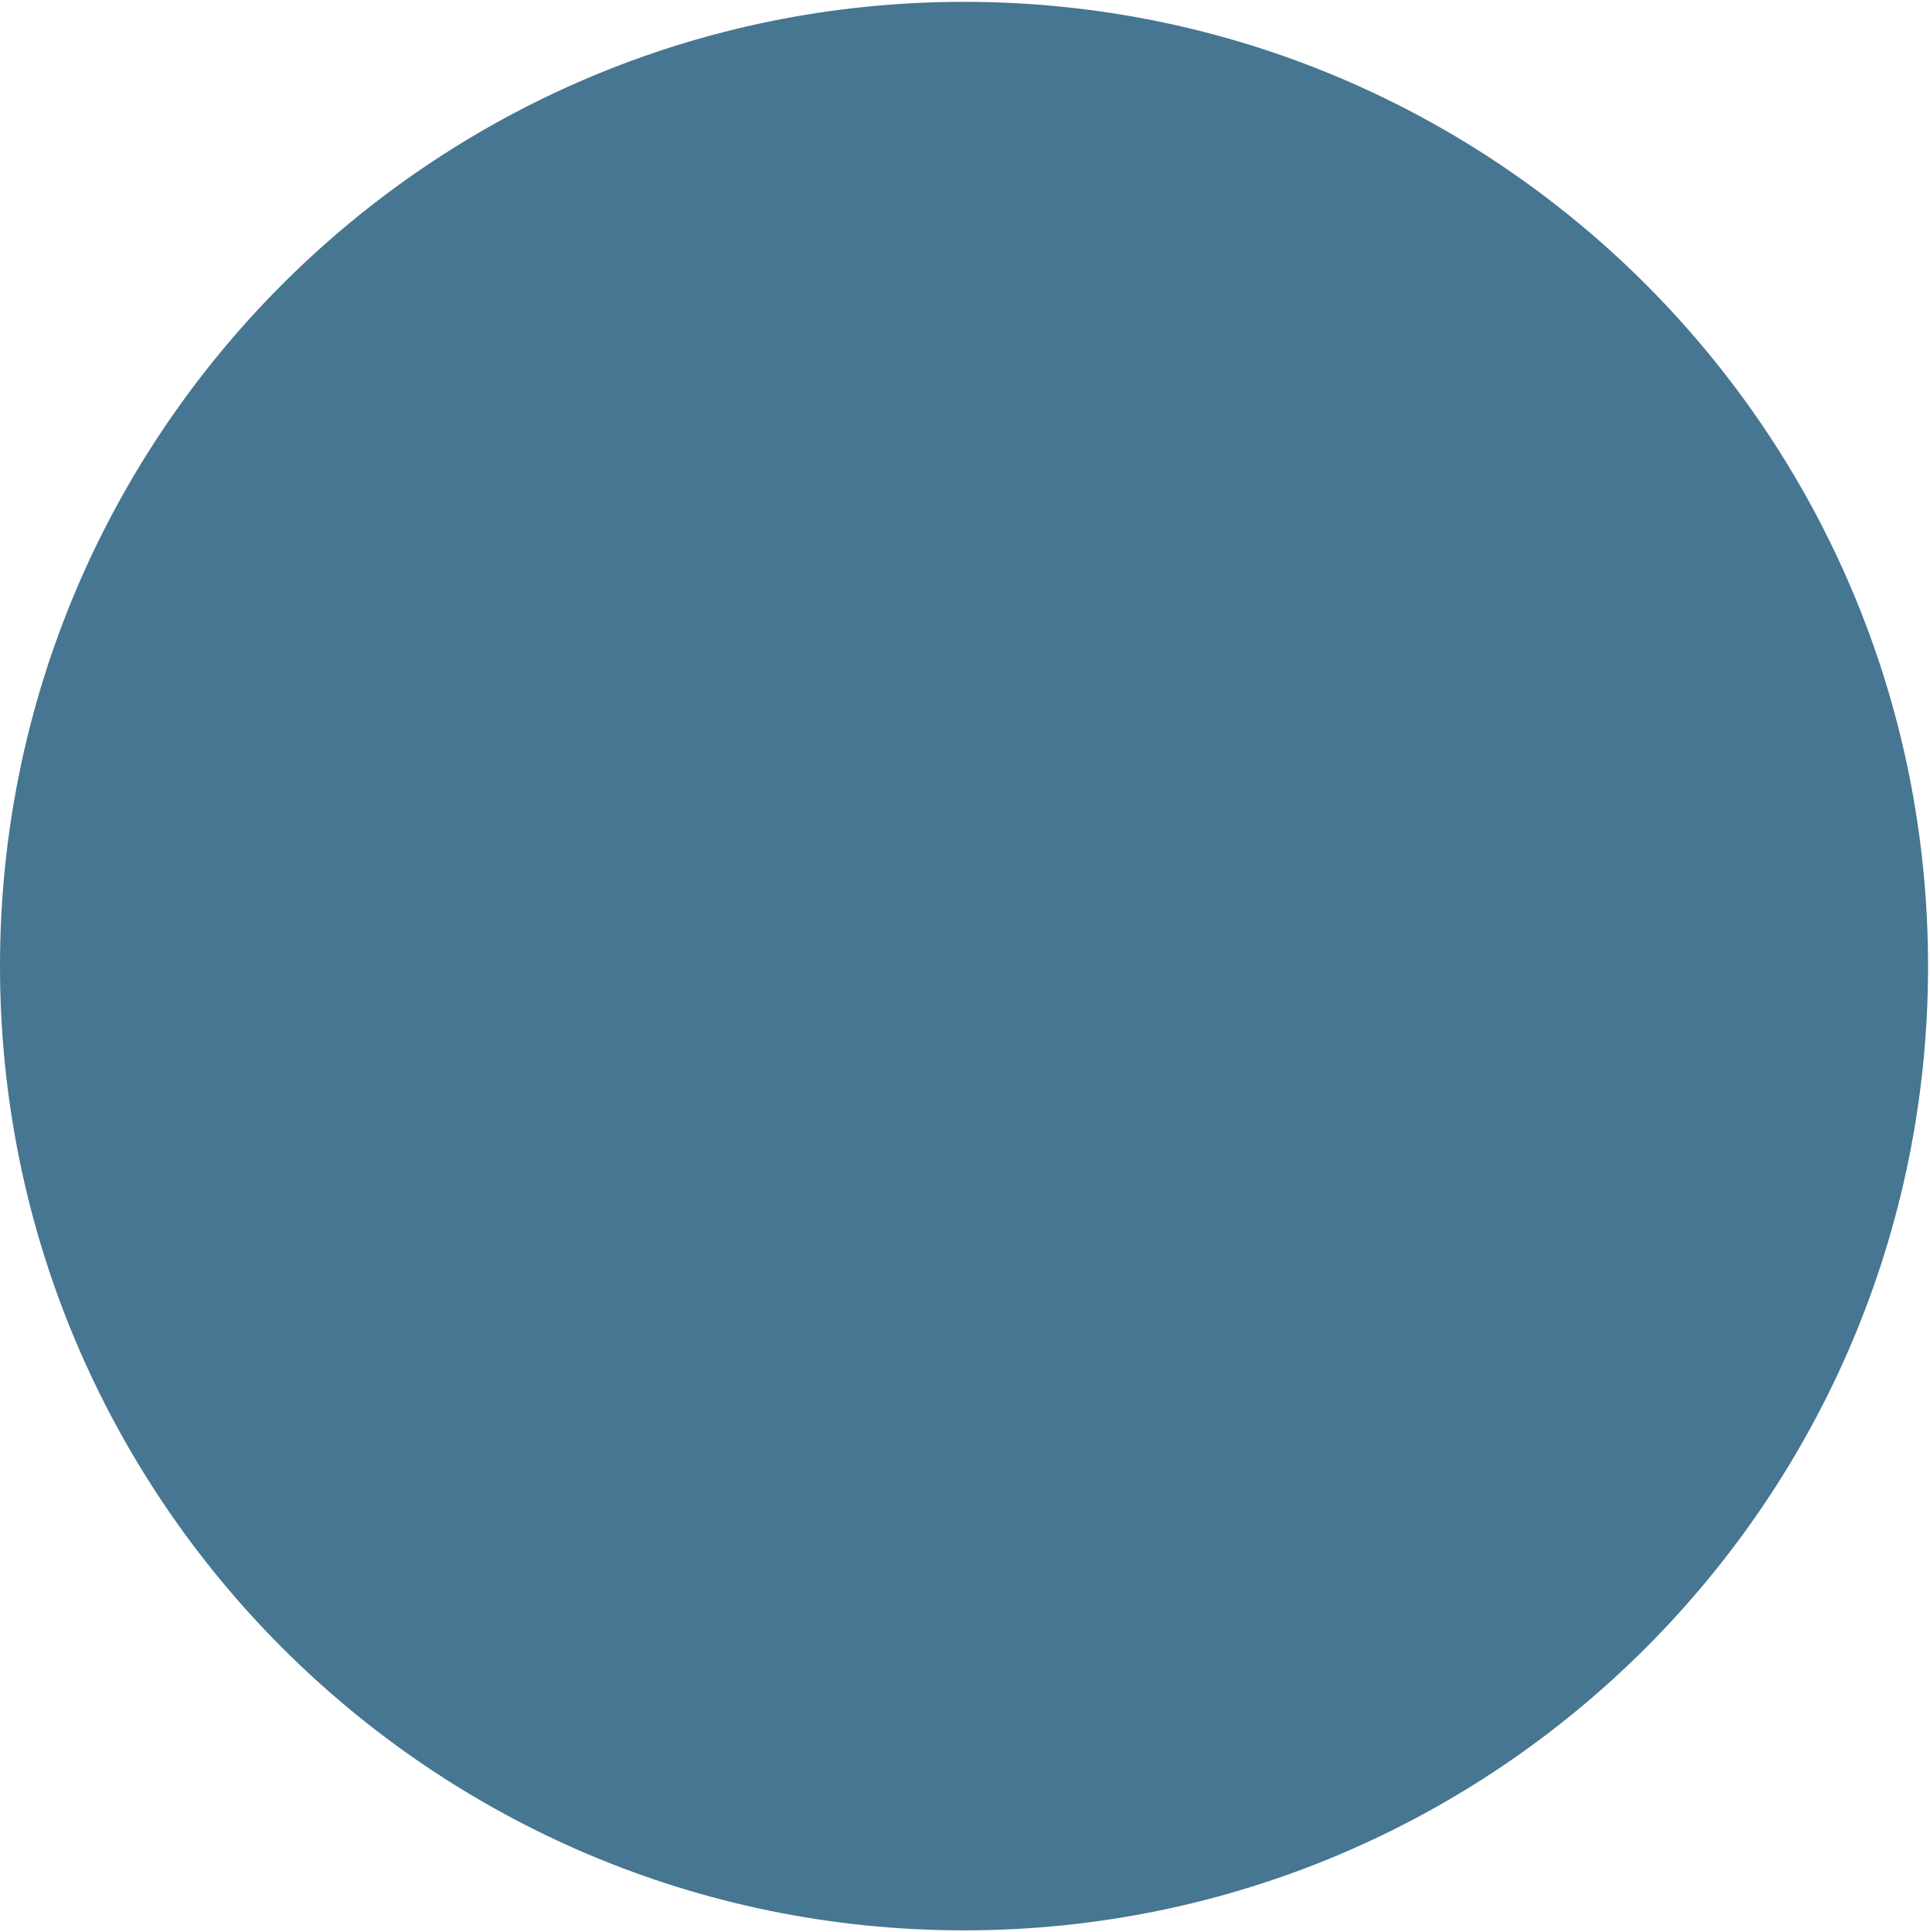
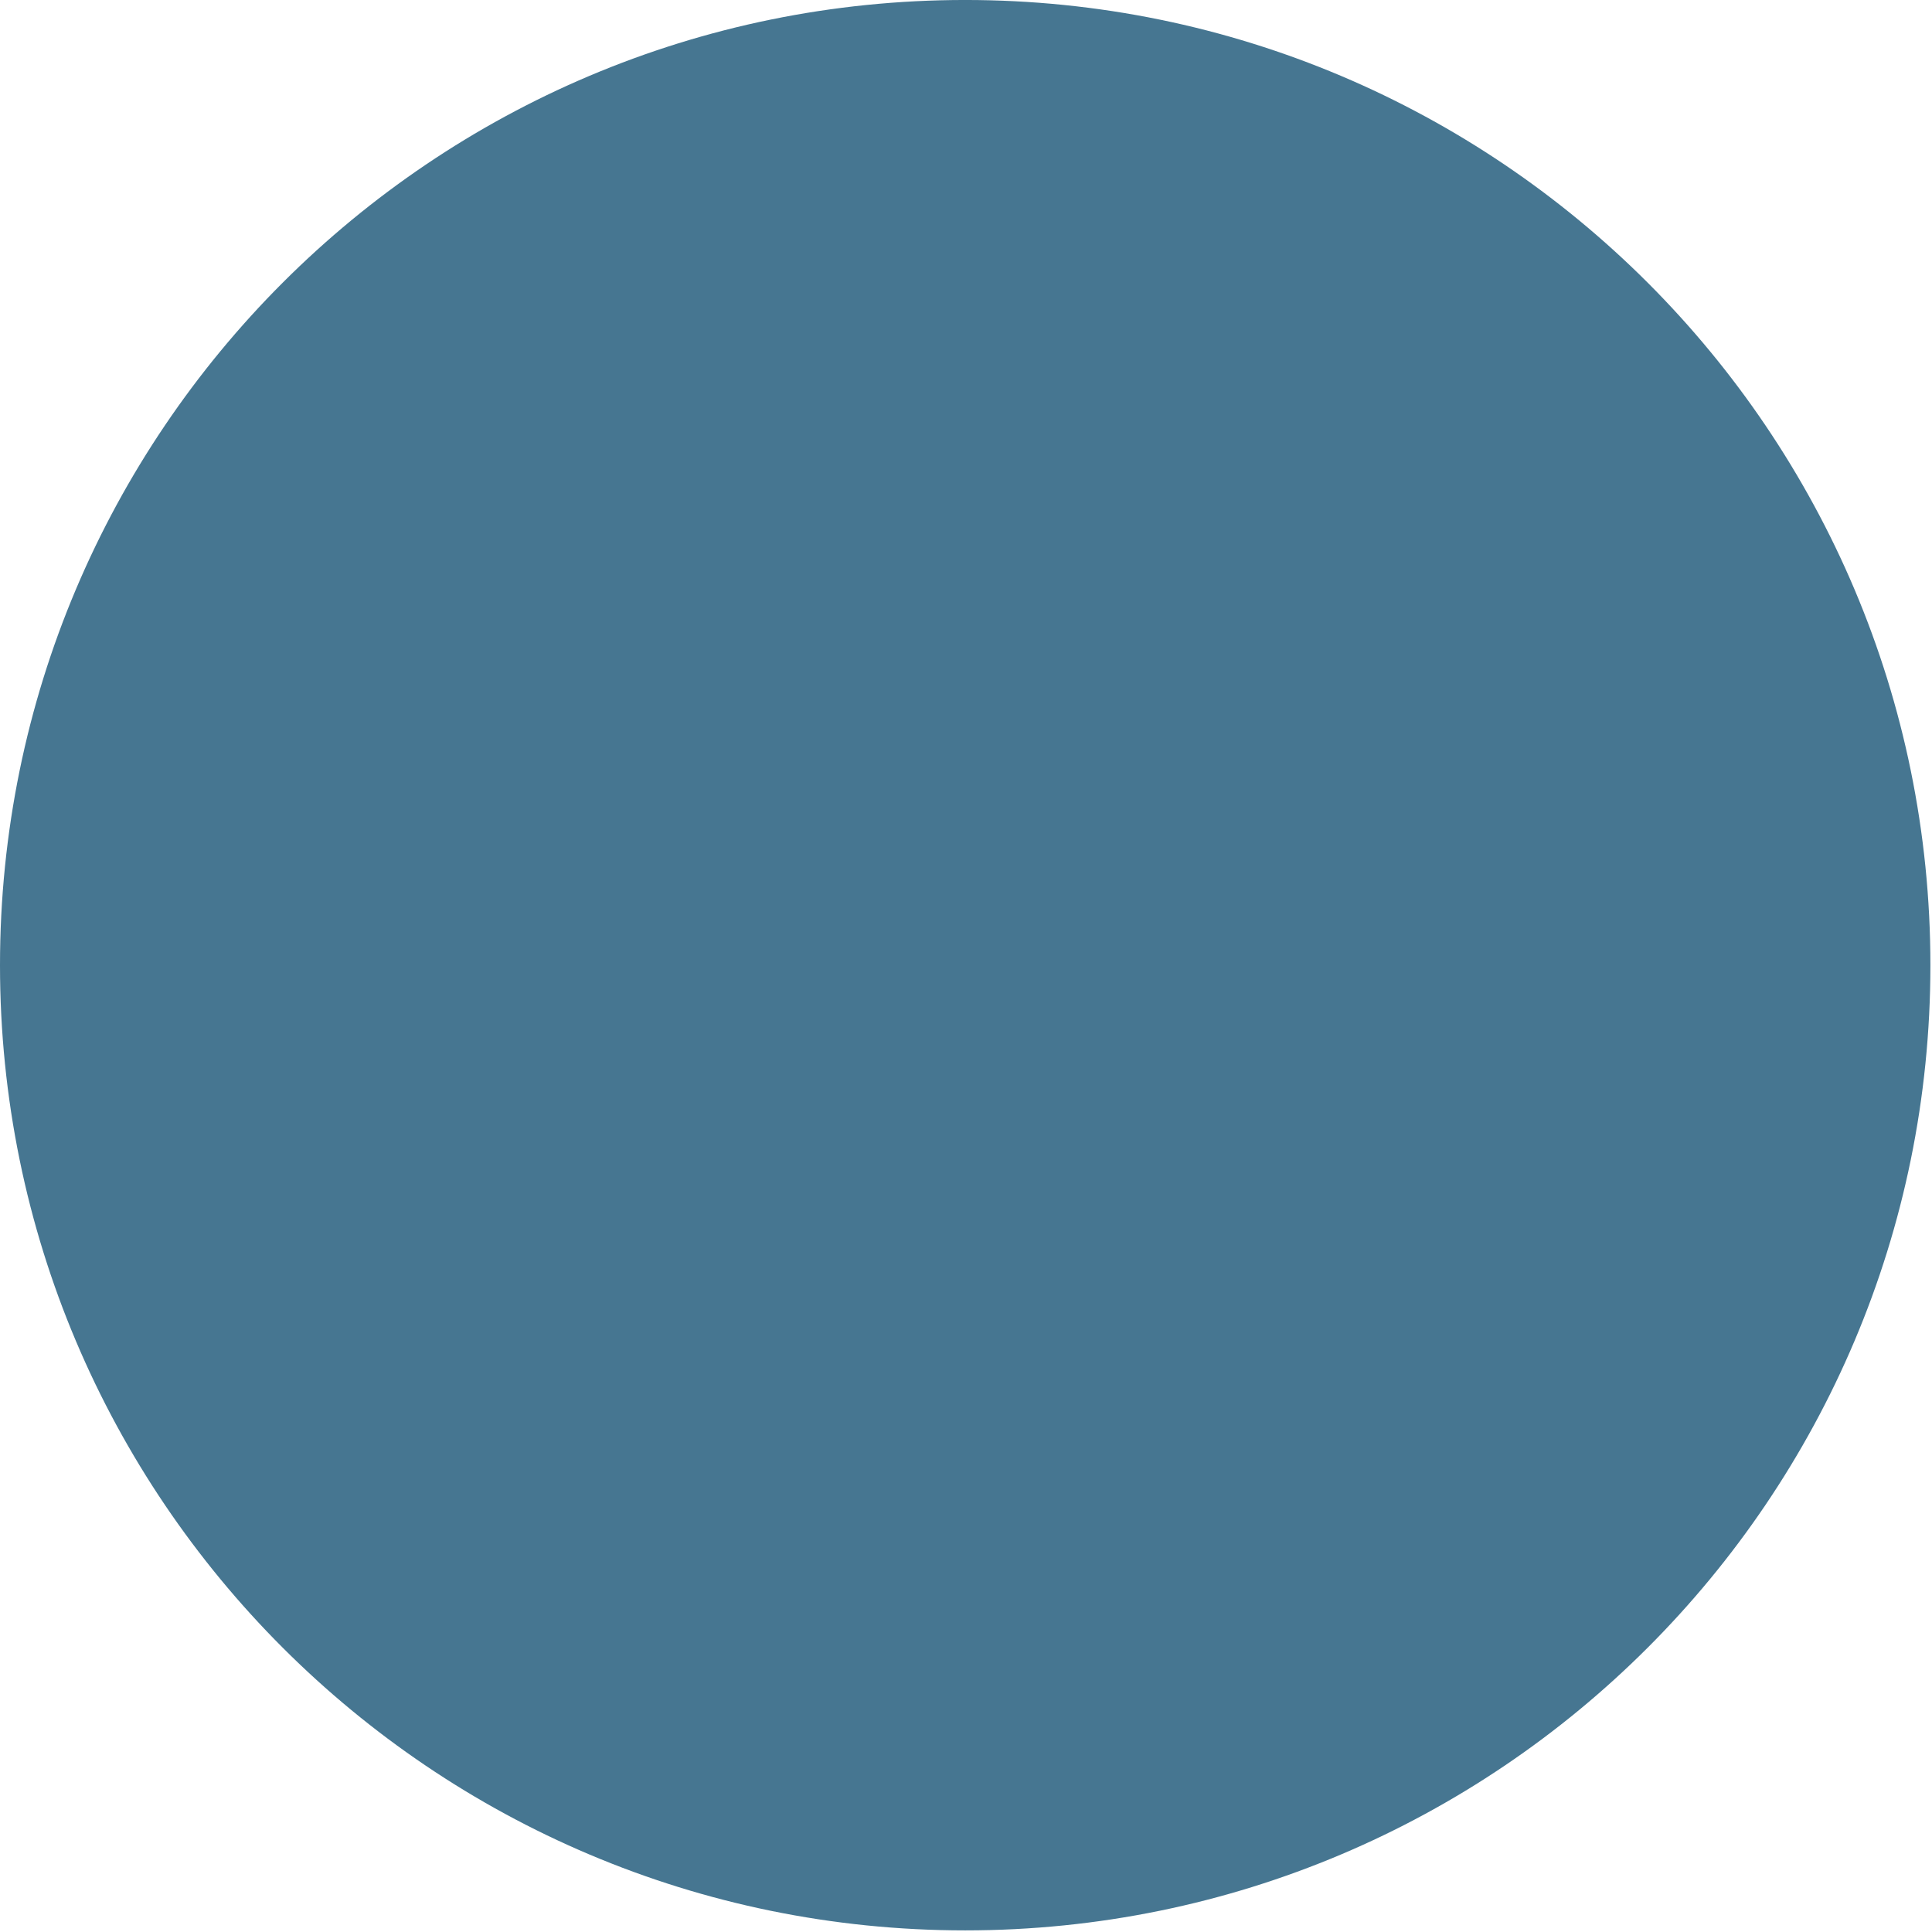
- <svg xmlns="http://www.w3.org/2000/svg" width="1026" height="1027" viewBox="0 0 1026 1027" fill="none">
-   <circle cx="512.574" cy="513.553" r="512.575" transform="rotate(180 512.574 513.553)" fill="#467691" />
+ <svg xmlns="http://www.w3.org/2000/svg" width="513" height="513" viewBox="0 0 513 513" fill="none">
+   <circle cx="256.287" cy="256.283" r="256.287" transform="rotate(180 256.287 256.283)" fill="#467691" />
</svg>
